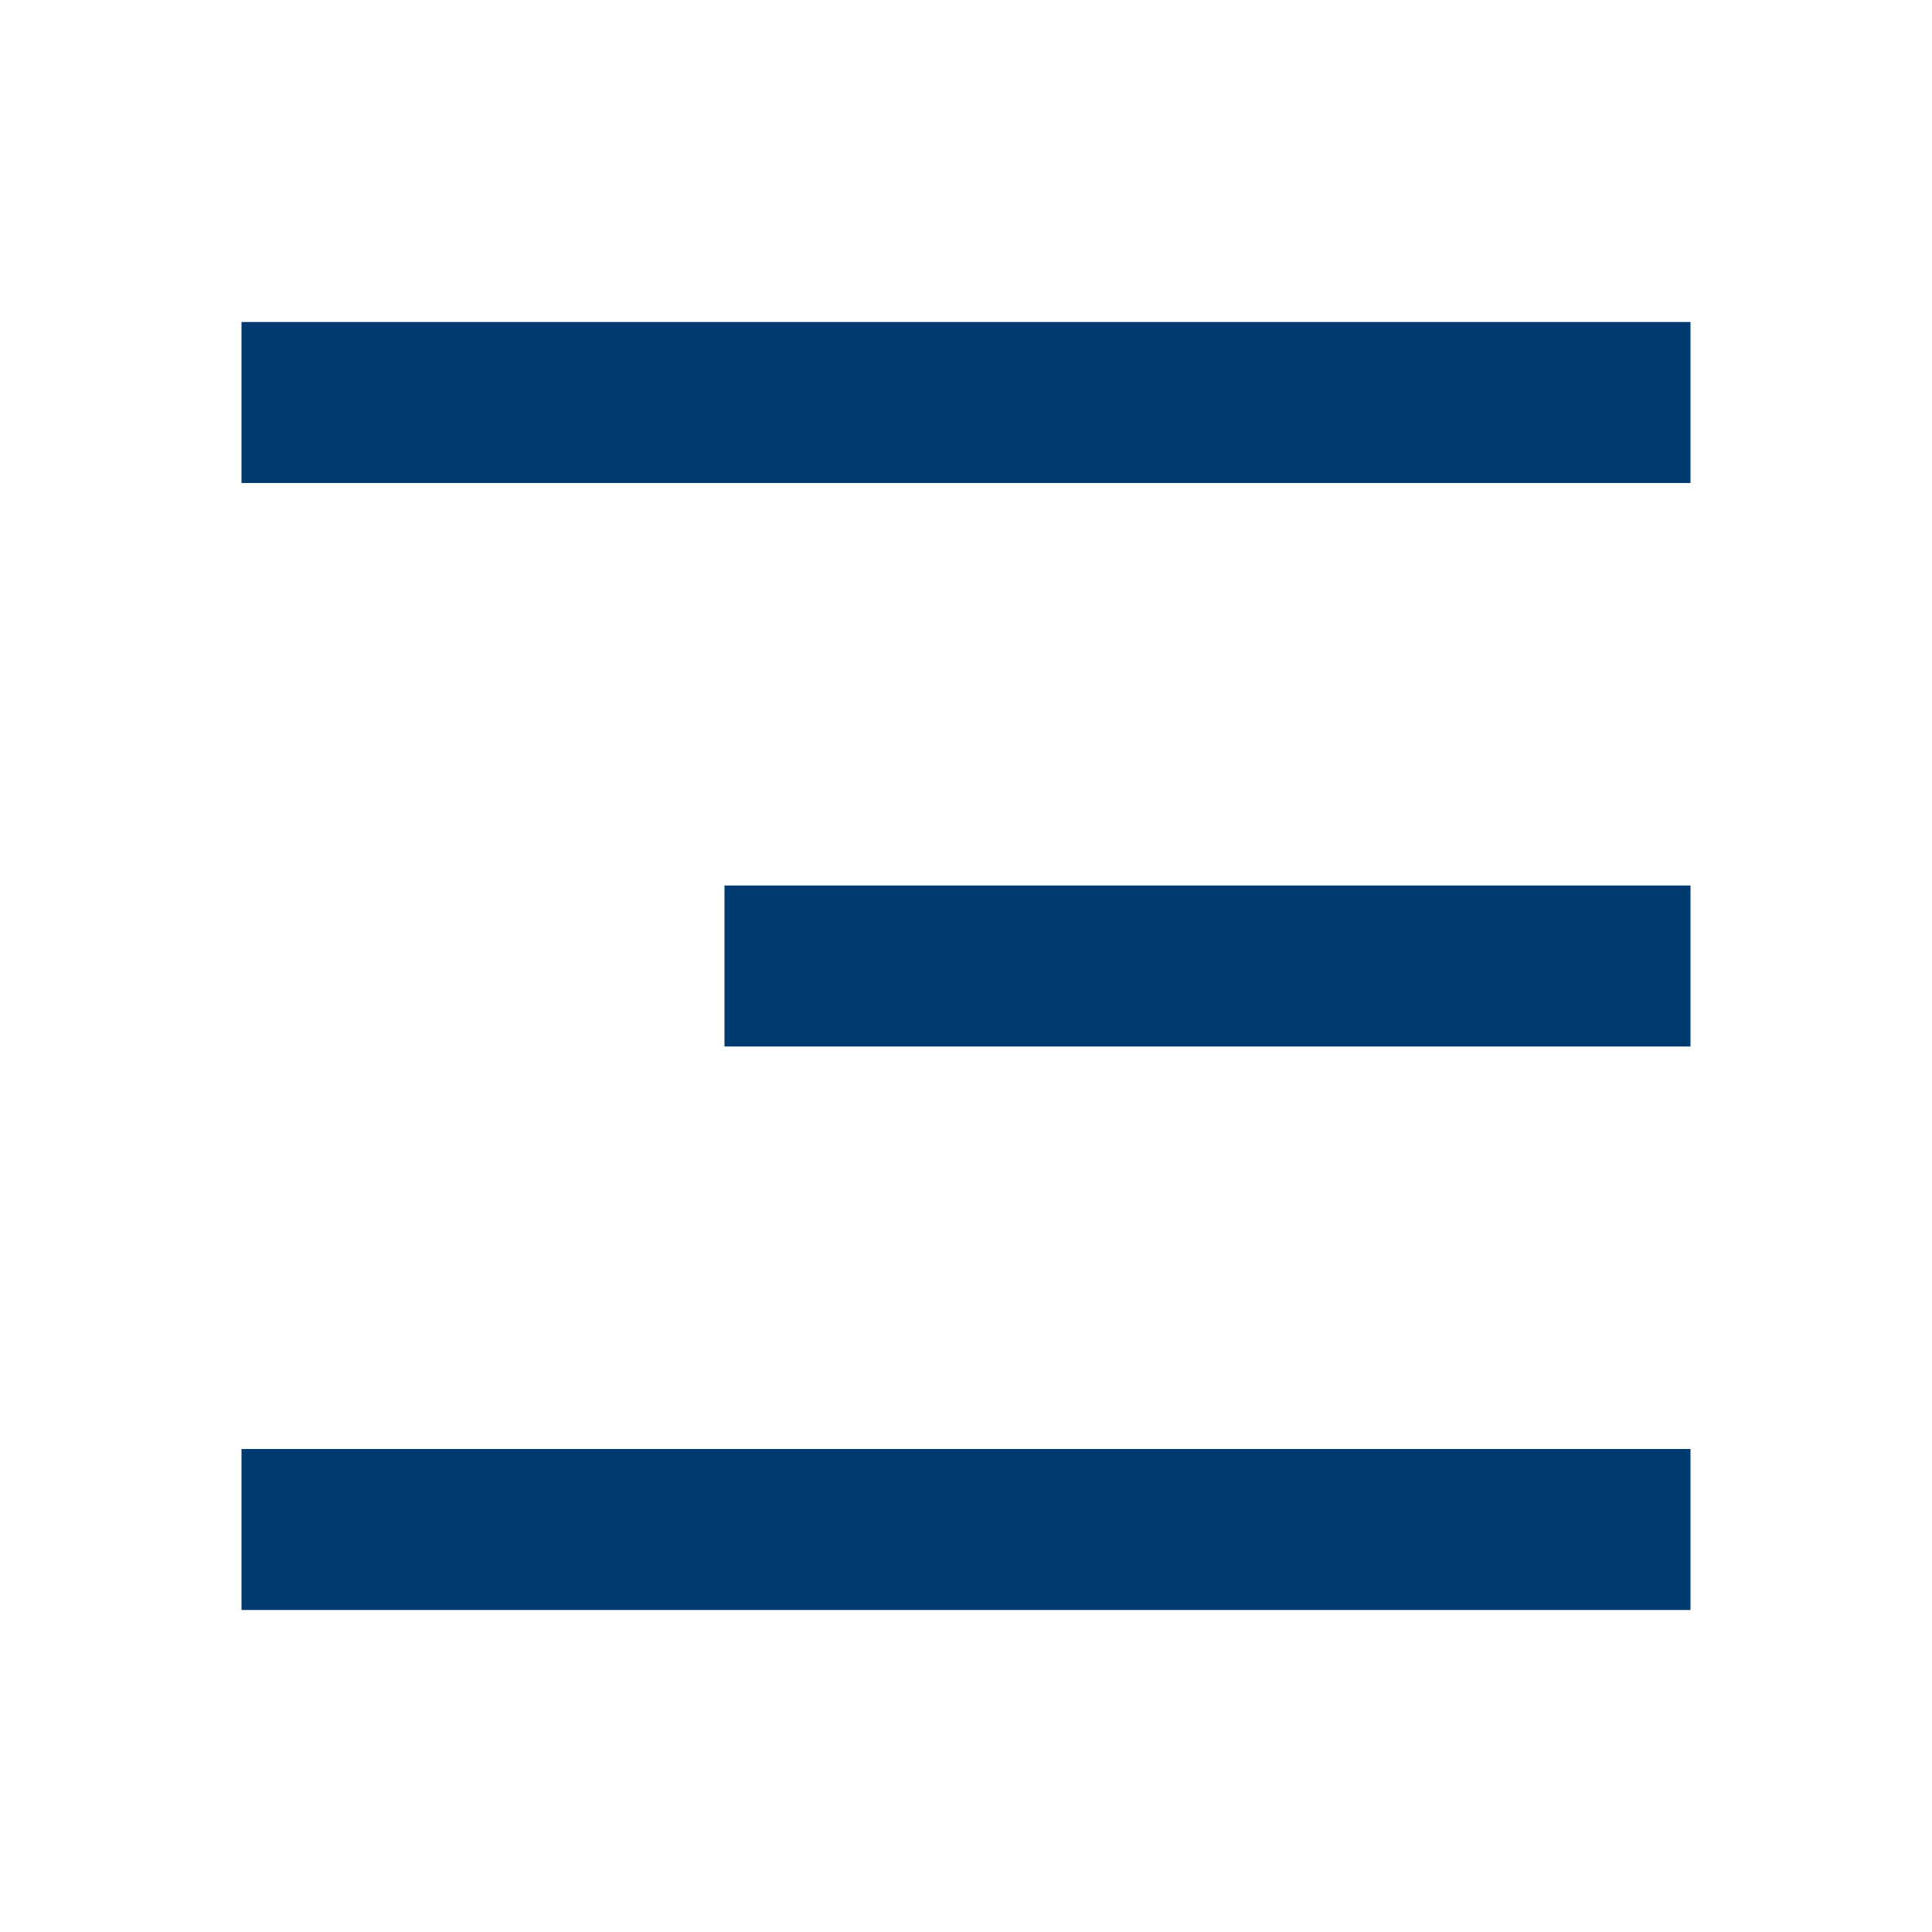
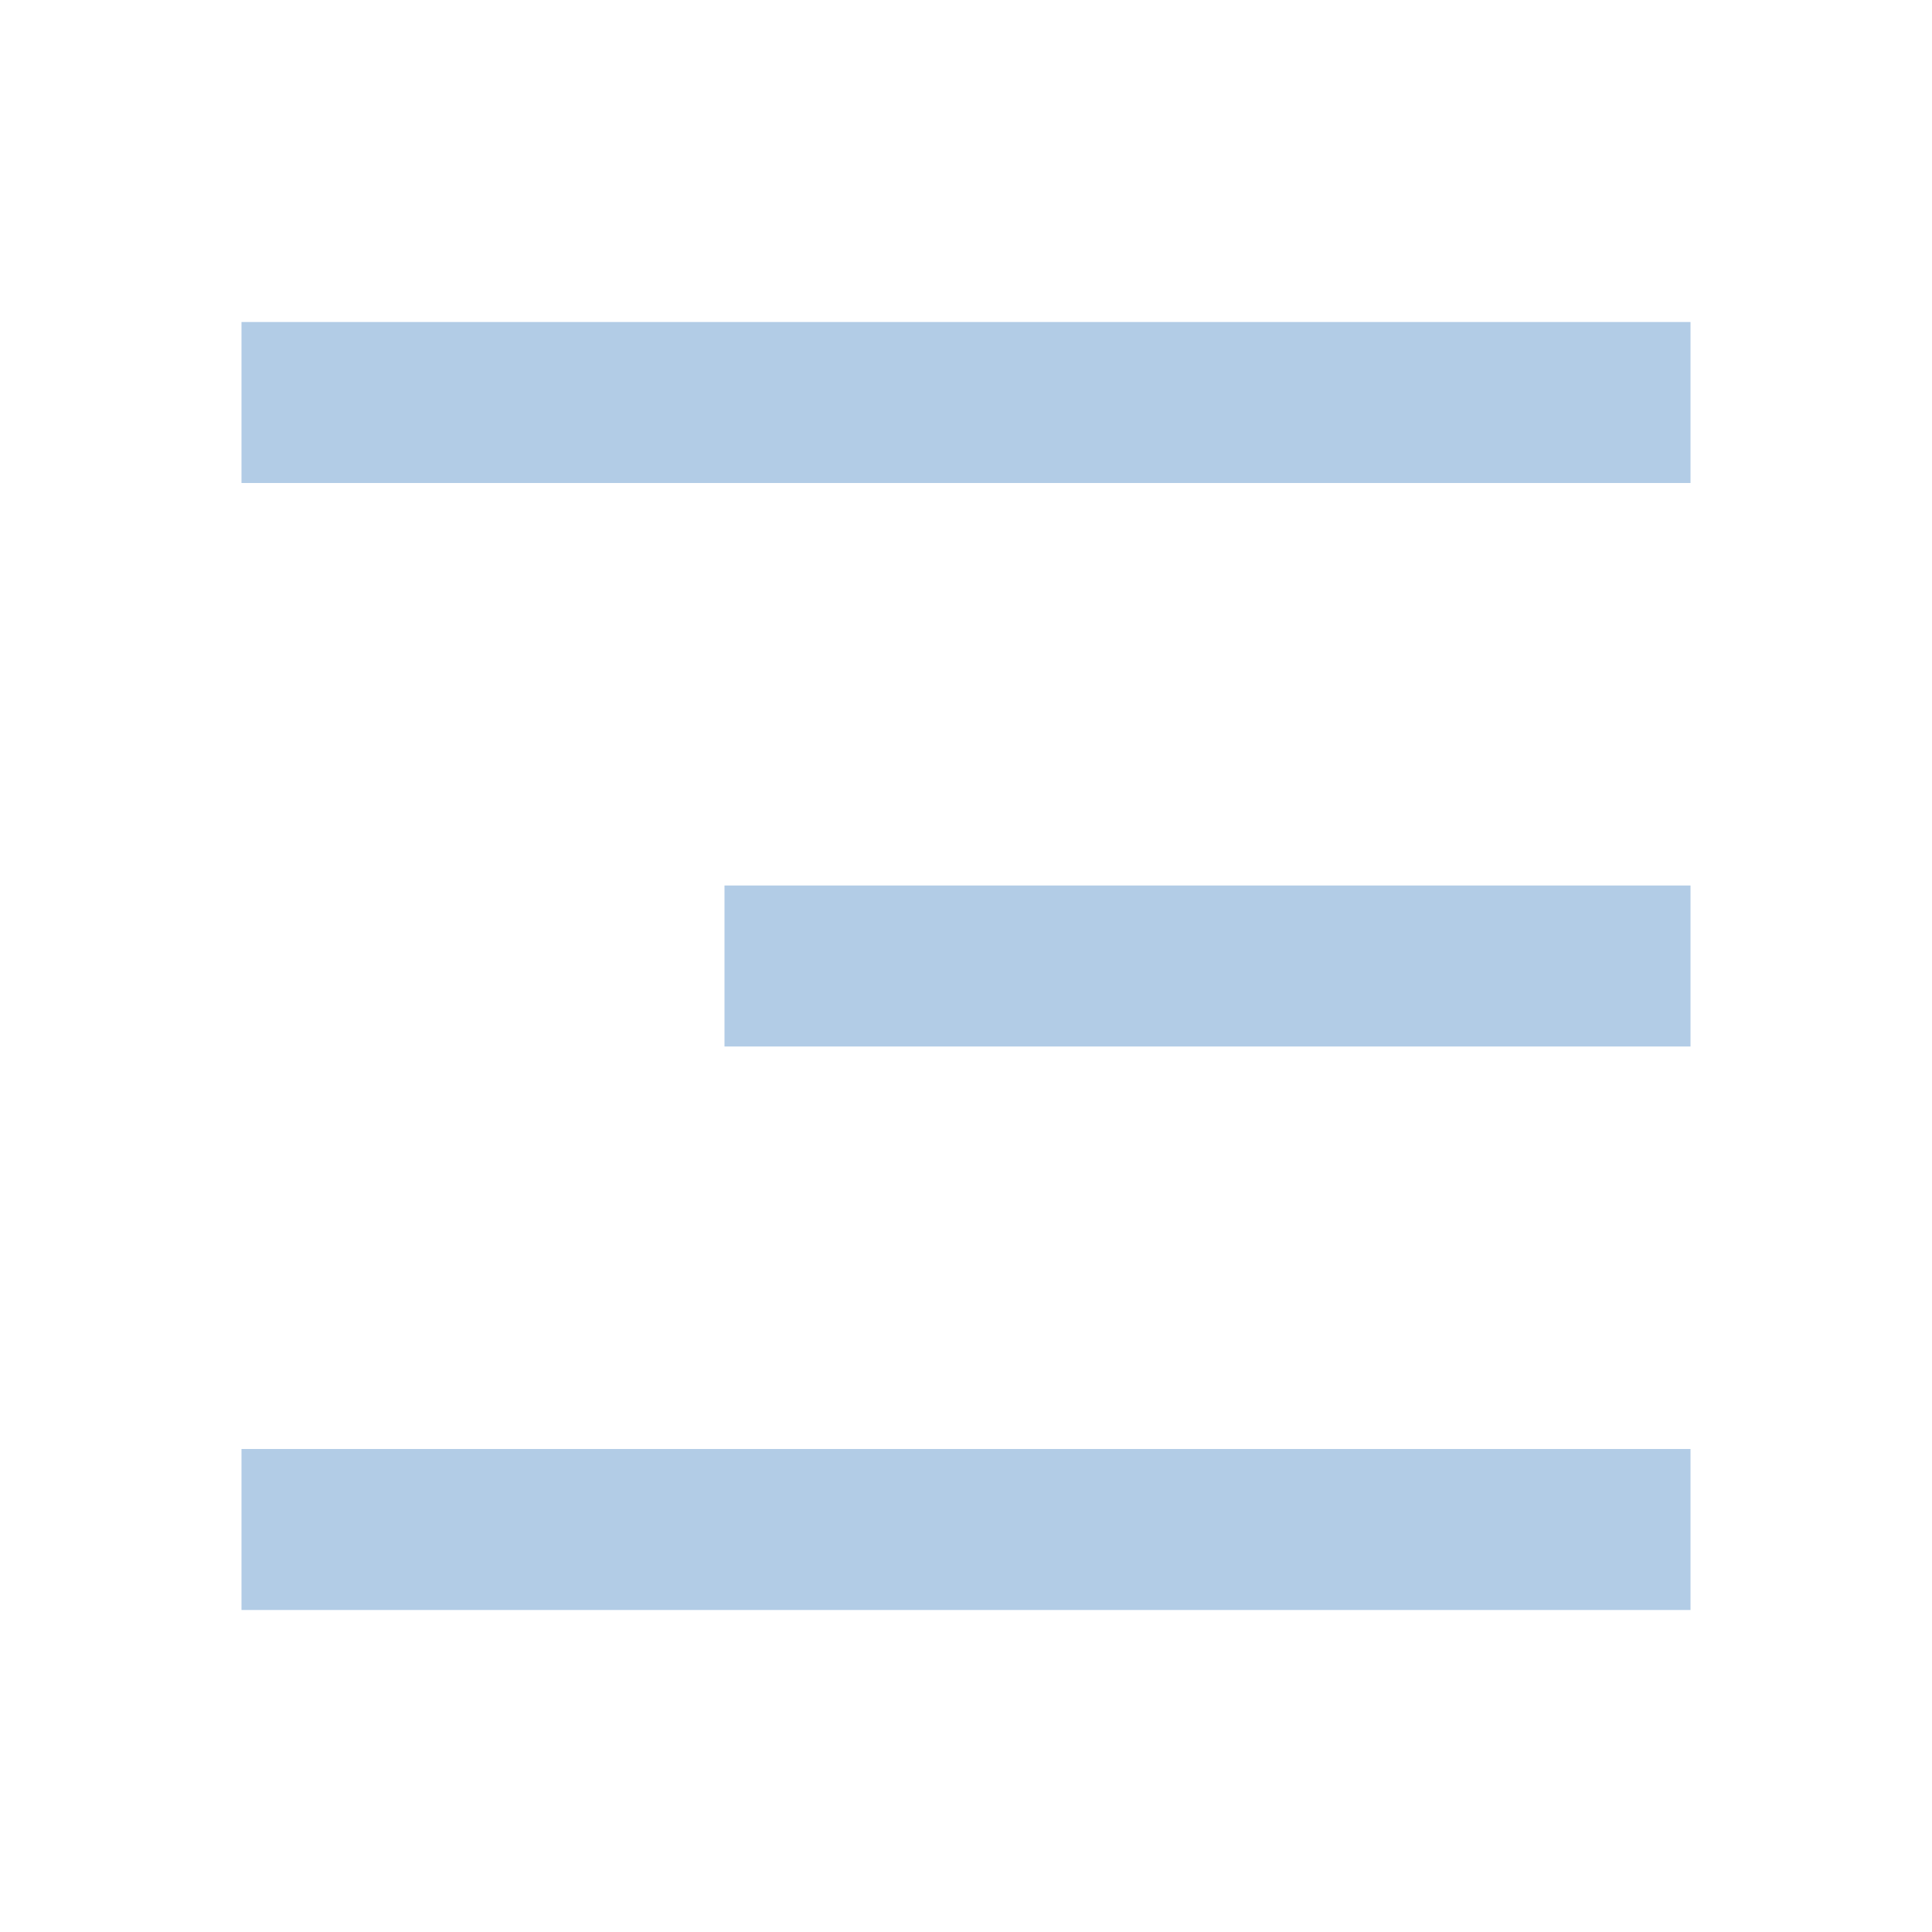
<svg xmlns="http://www.w3.org/2000/svg" viewBox="0 0 24 24" width="64" height="64">
  <path fill="none" d="M0 0h24v24H0z" />
-   <path d="M3 4h18v2H3V4zm6 7h12v2H9v-2zm-6 7h18v2H3v-2z" fill="#013a6f" />
+   <path d="M3 4h18v2H3V4zm6 7h12v2H9v-2zm-6 7h18v2H3v-2z" fill="#b2cce6" />
</svg>
